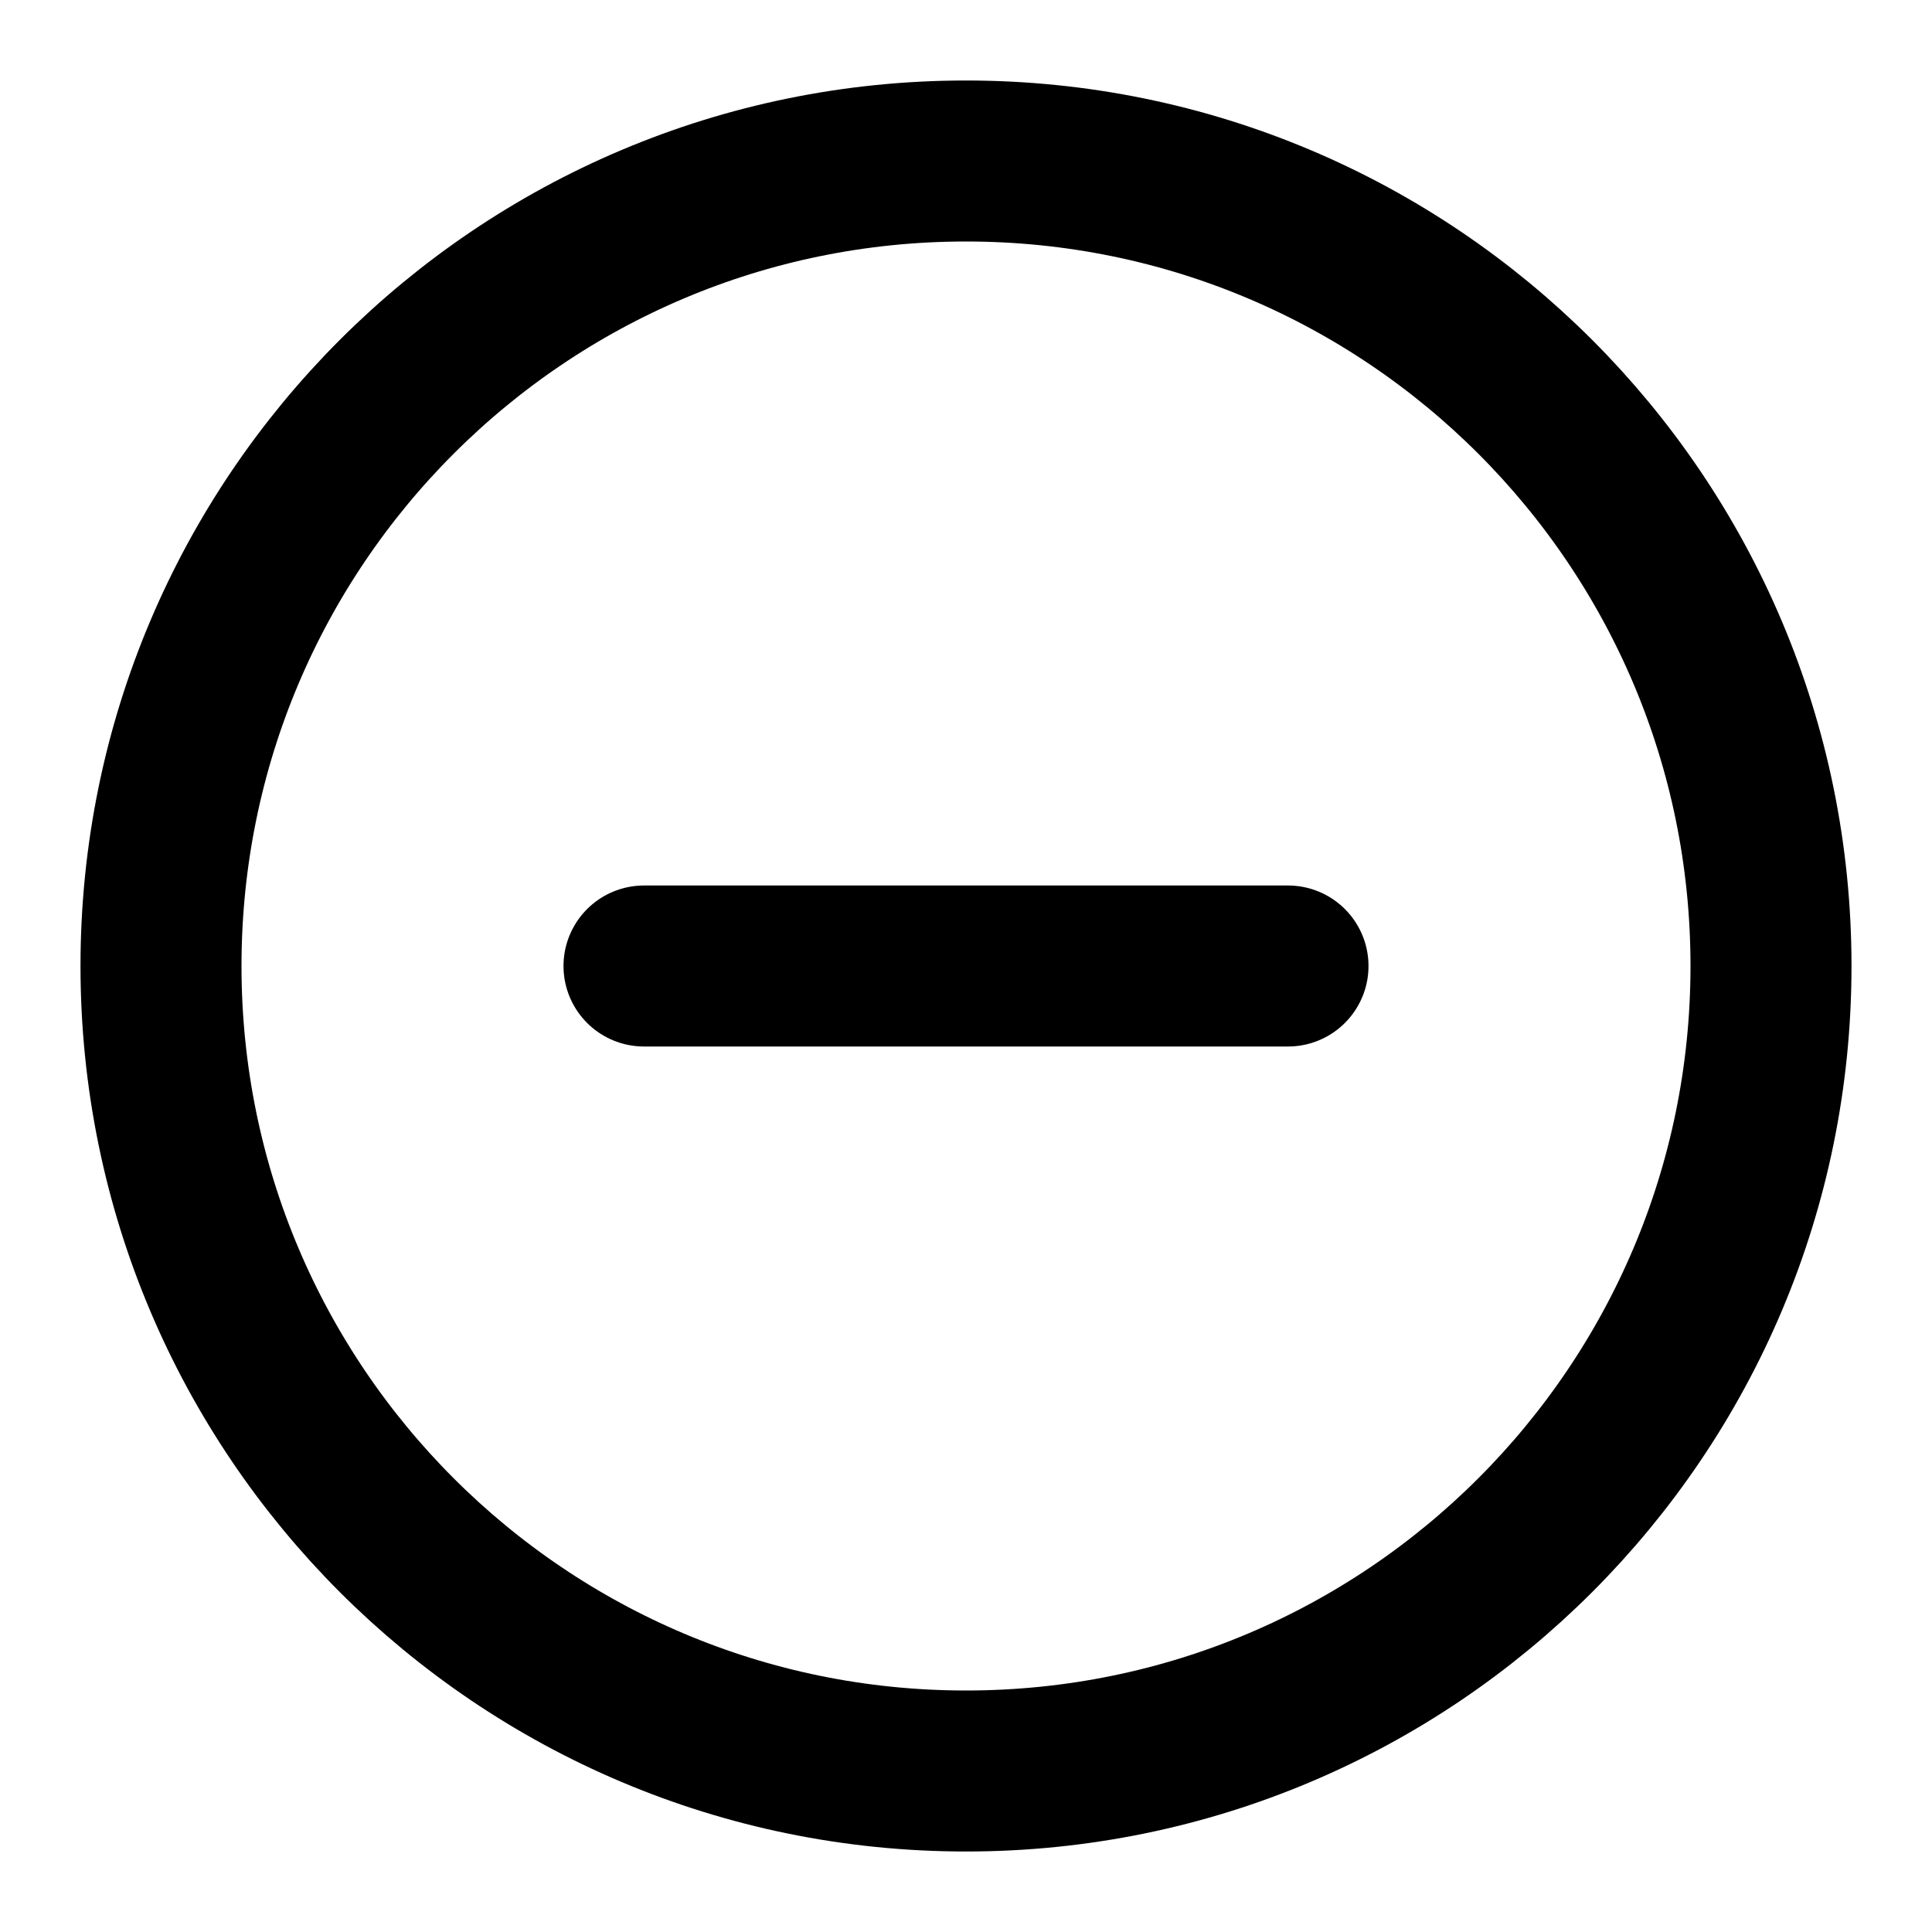
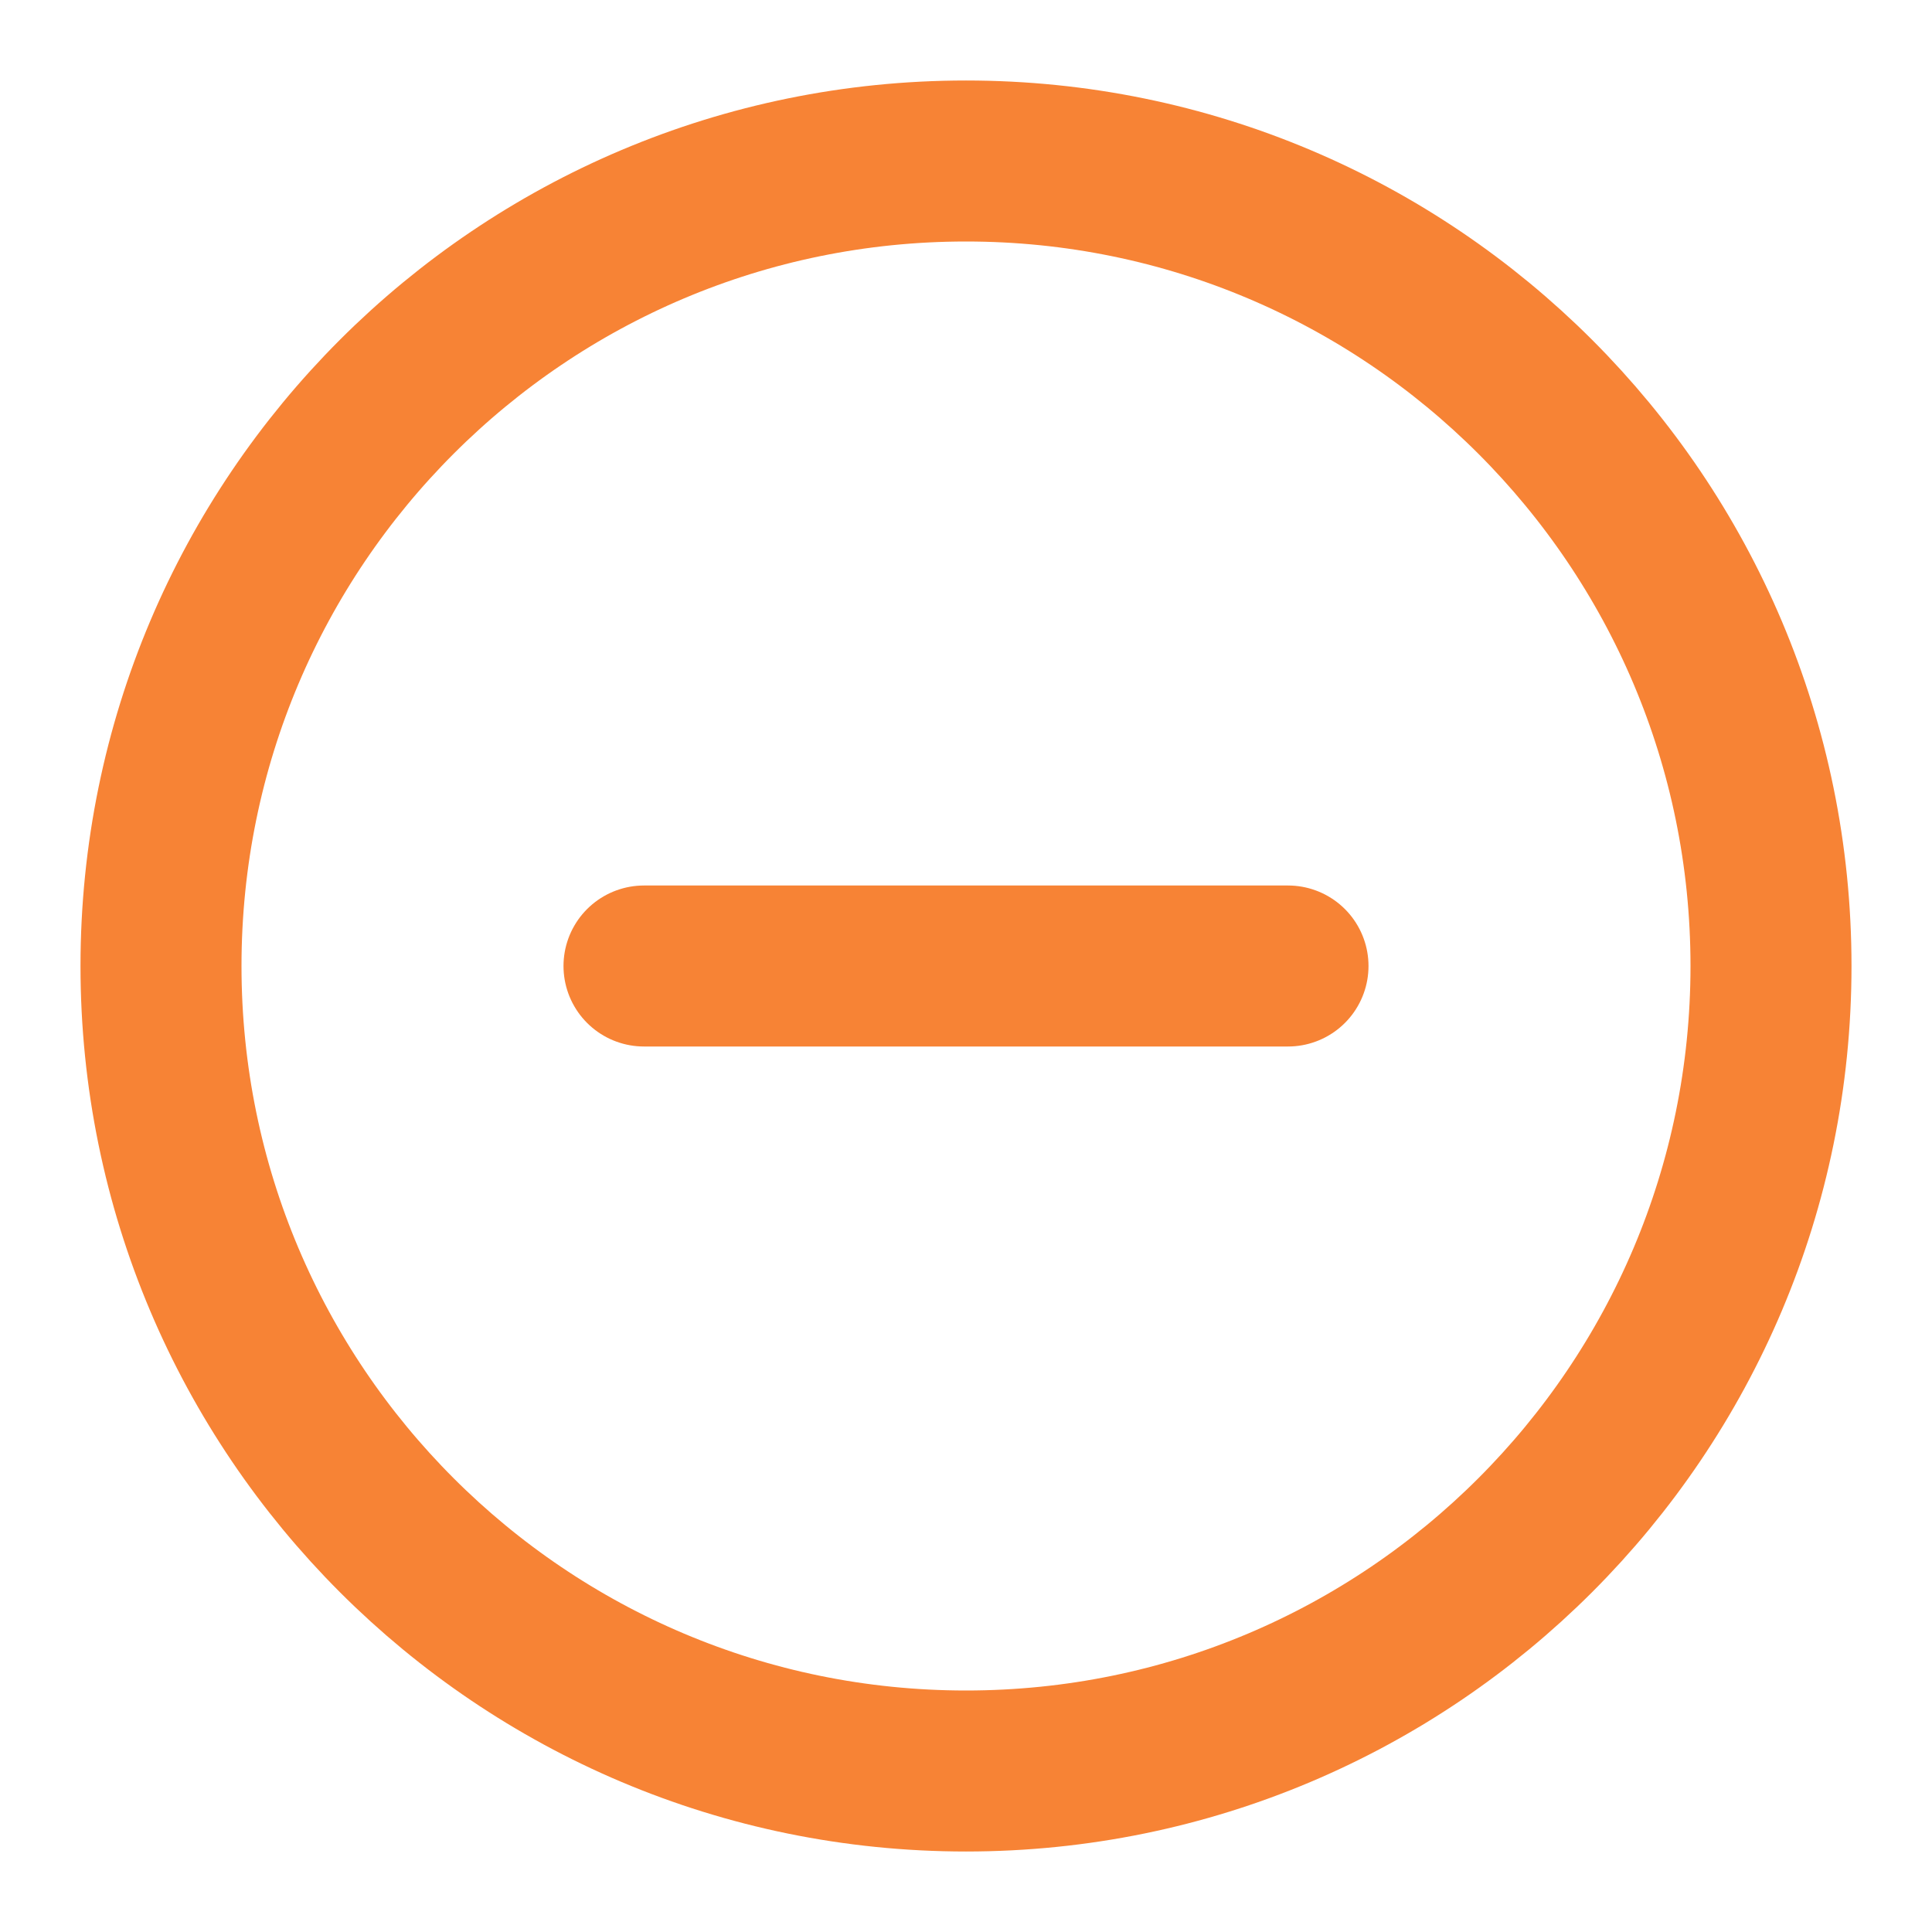
- <svg xmlns="http://www.w3.org/2000/svg" width="24" height="24" viewBox="0 0 24 24" fill="none" stroke="currentColor" stroke-width="2" stroke-linecap="round" stroke-linejoin="round" class="feather feather-minus-circle">
+ <svg xmlns="http://www.w3.org/2000/svg" width="28" height="28" viewBox="0 0 24 24" fill="none" stroke="#f78335" stroke-width="2" stroke-linecap="round" stroke-linejoin="round" class="feather feather-minus-circle">
  <circle cx="12" cy="12" r="10" />
  <line x1="8" y1="12" x2="16" y2="12" />
</svg>
